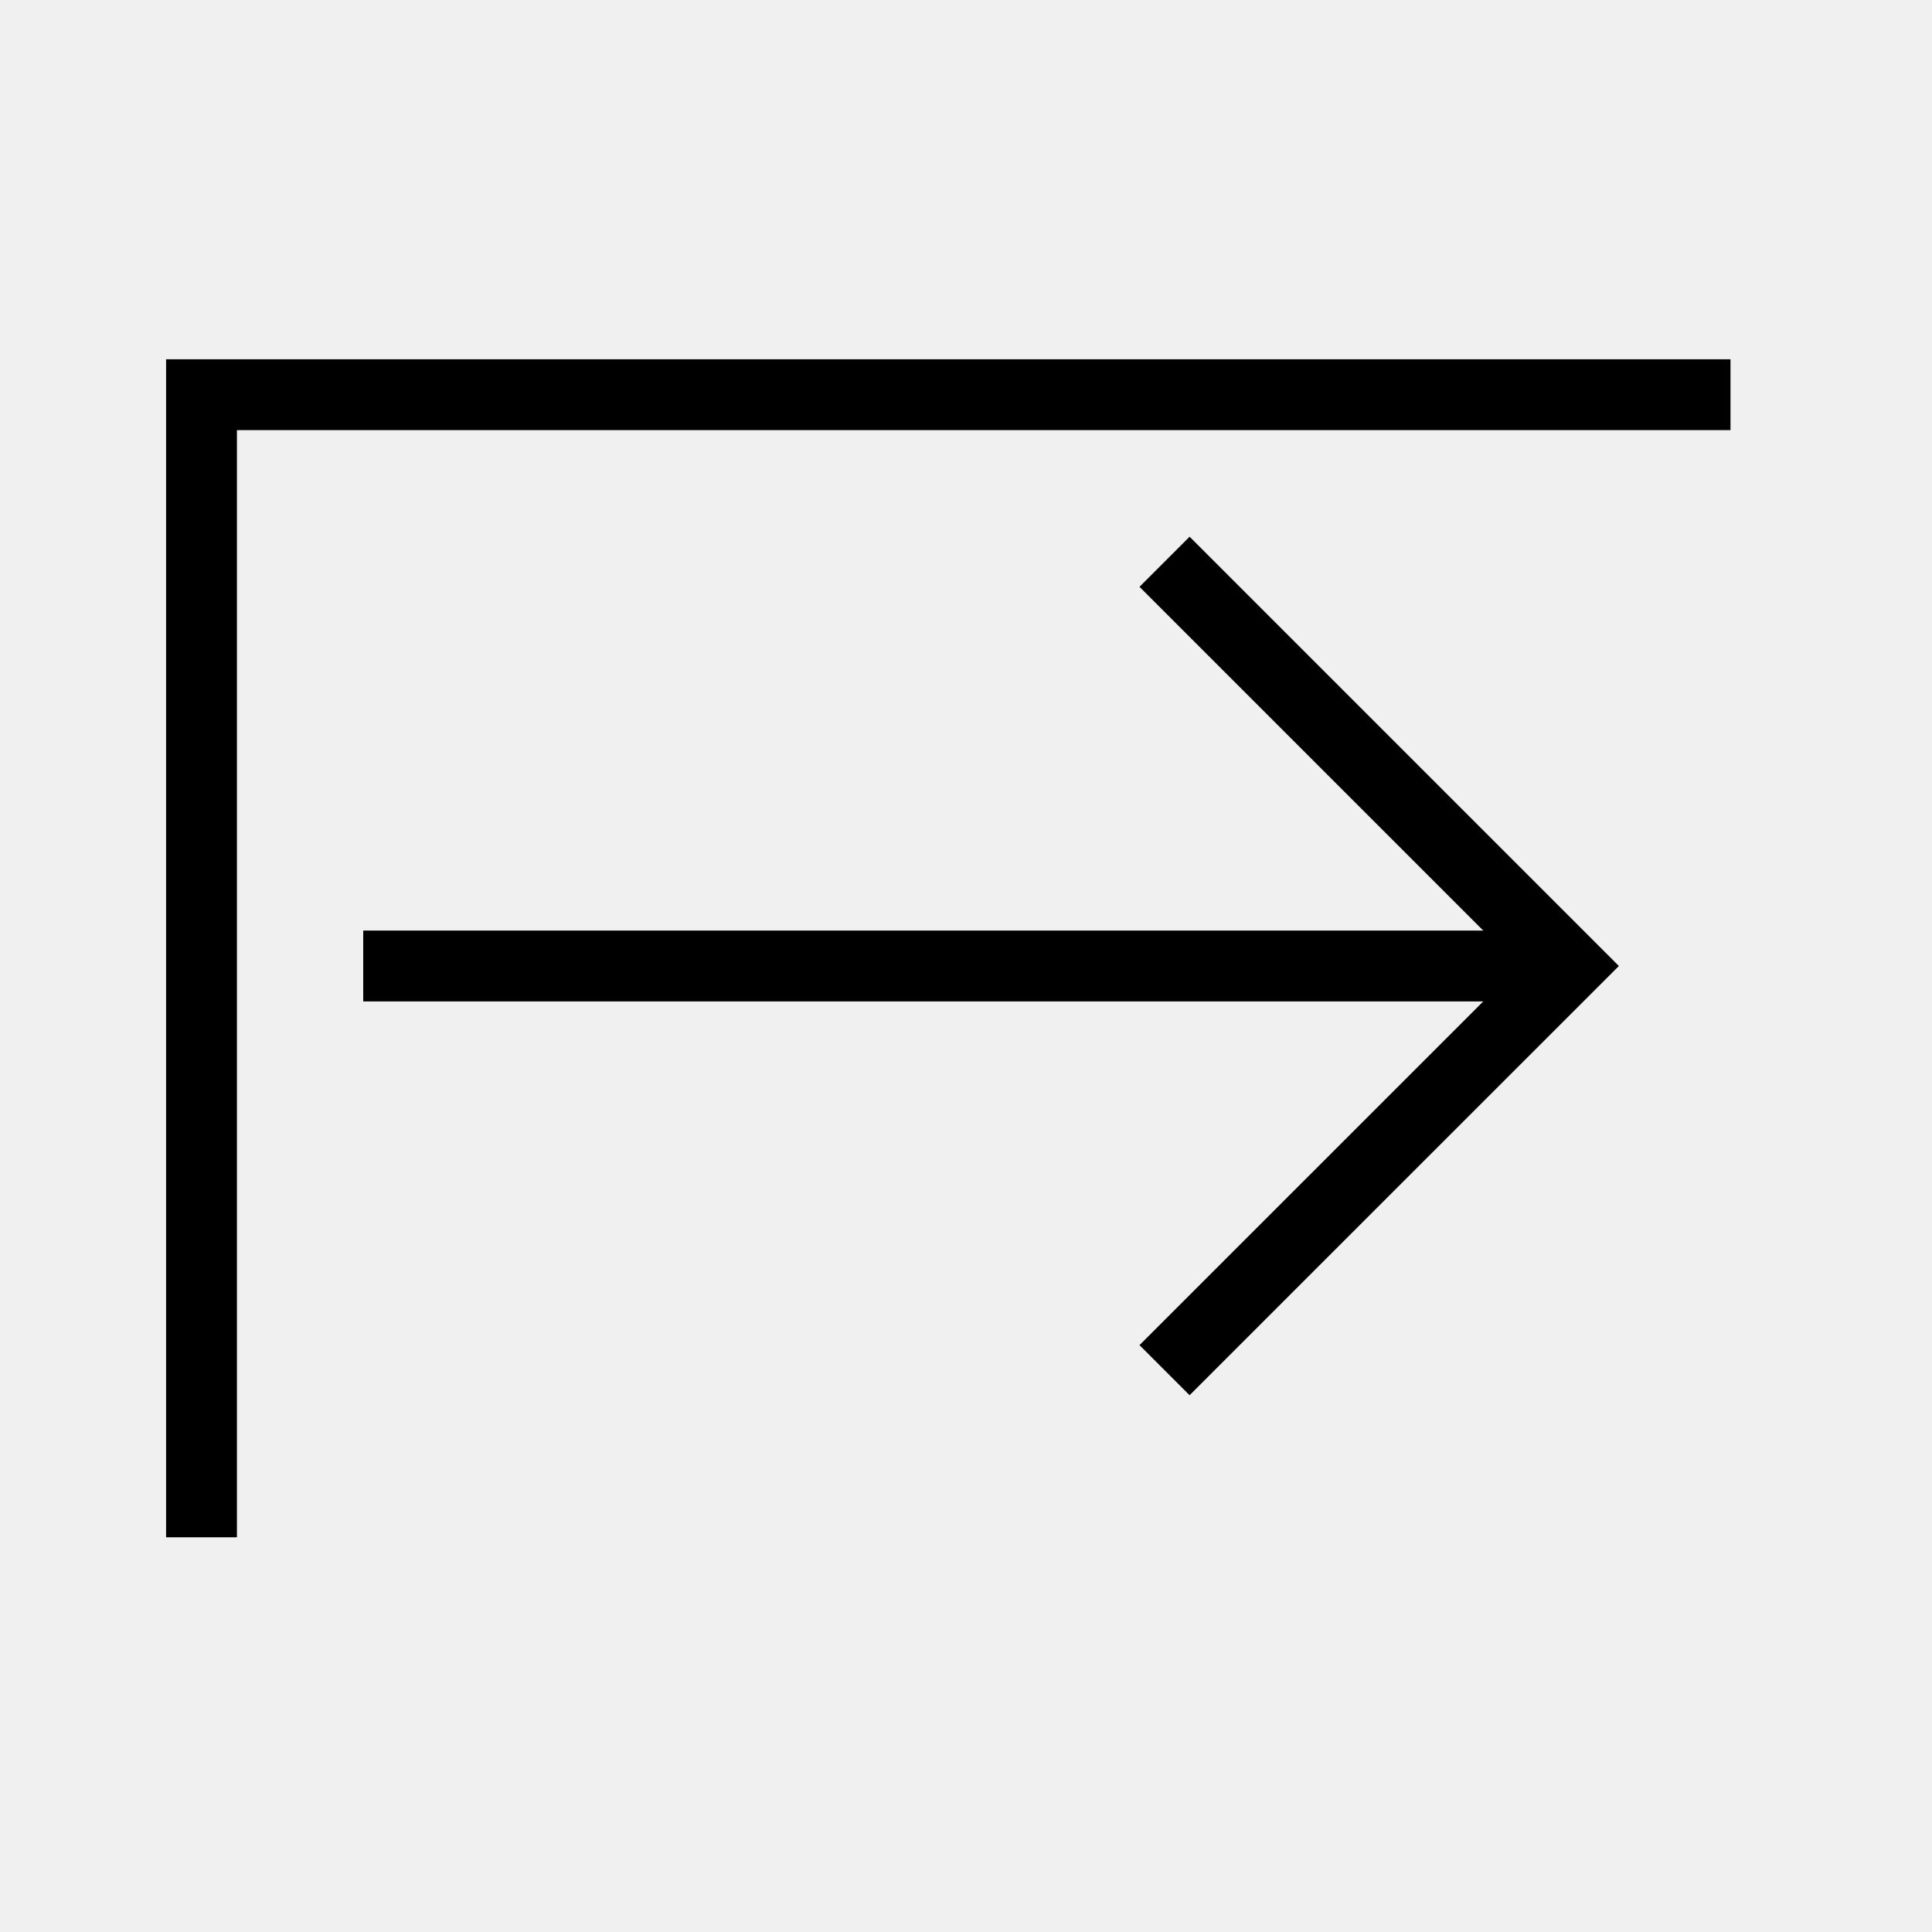
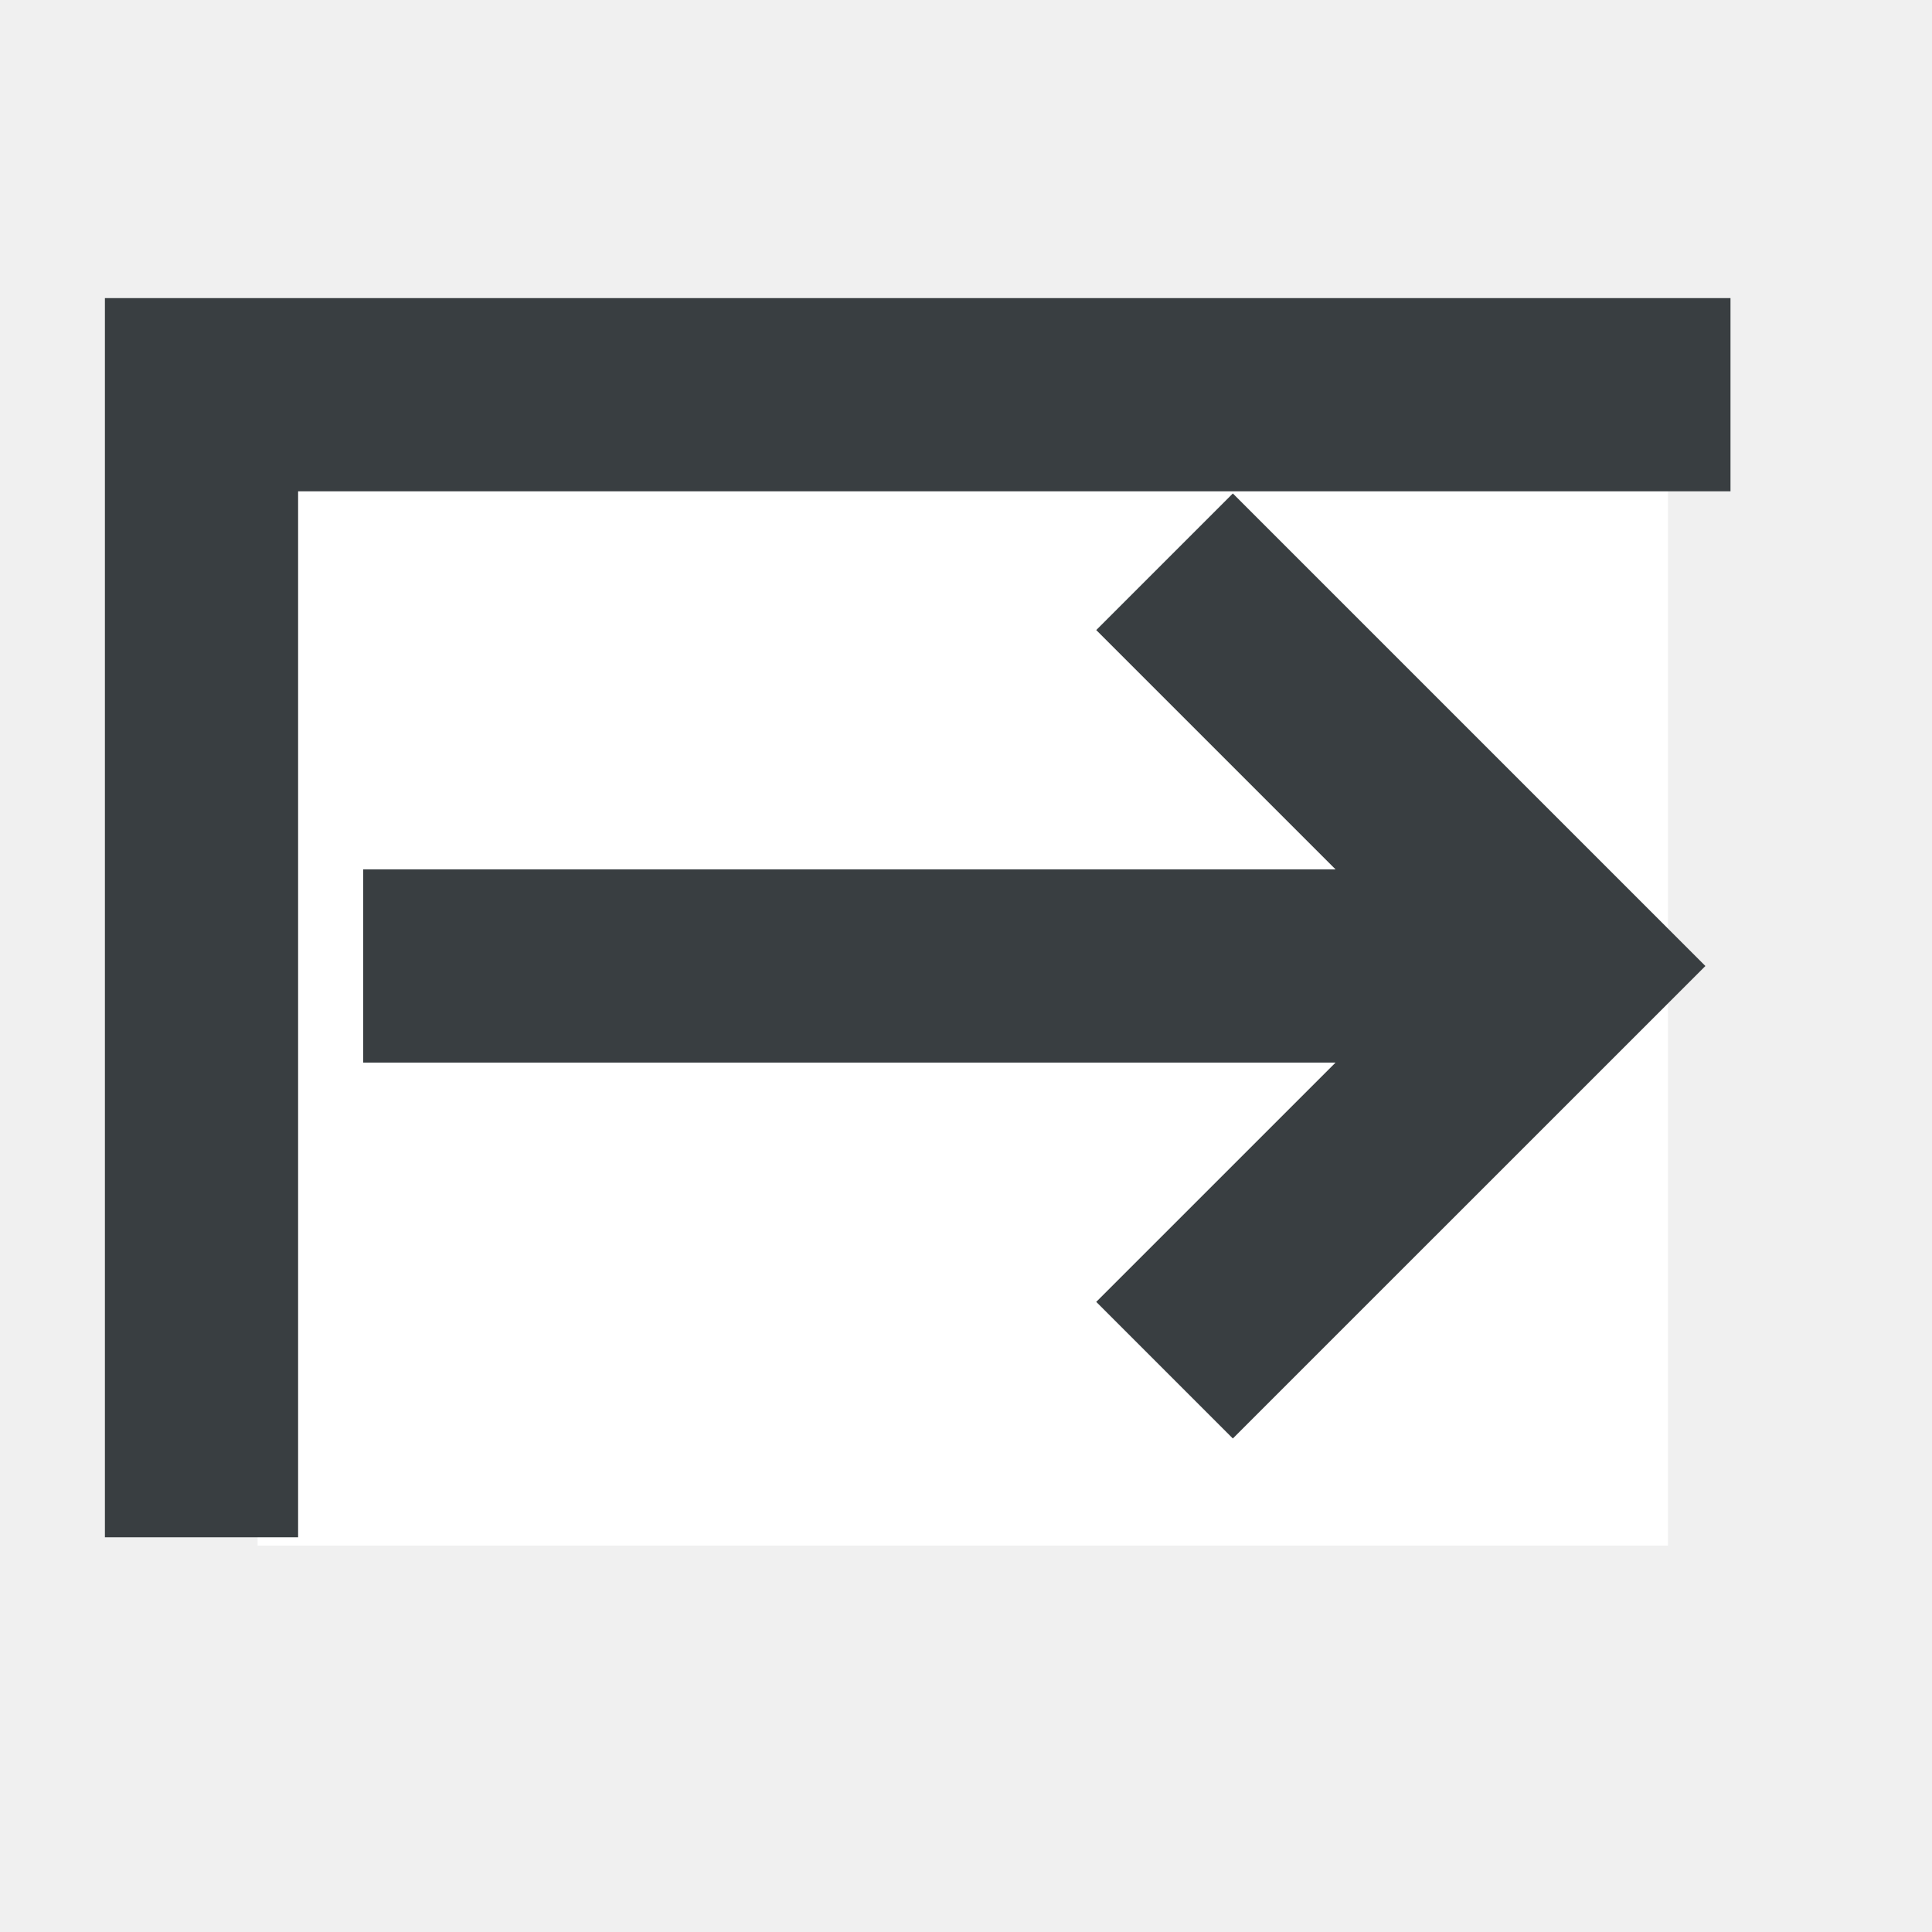
<svg xmlns="http://www.w3.org/2000/svg" viewBox="0 0 300 300">
  <g id="Layer_5" data-name="Layer 5">
-     <line x1="56.4" y1="150" x2="243.6" y2="150" style="fill:none;stroke:#000;stroke-miterlimit:10;stroke-width:11px" />
-     <polyline points="180.83 87.23 243.6 150 180.83 212.76" style="fill:none;stroke:#000;stroke-miterlimit:10;stroke-width:11px" />
-     <polyline points="268.71 61.29 31.29 61.29 31.29 238.71" style="fill:none;stroke:#000;stroke-miterlimit:10;stroke-width:11px" />
+     <rect x="40" y="55" fill="white" width="219px" height="185px" />
+     <line x1="56.4" y1="150" x2="243.6" y2="150" style="fill:white;stroke:#393e41;stroke-miterlimit:10;stroke-width:30px" />
+     <polyline points="180.83 87.23 243.6 150 180.83 212.76" style="fill:none;stroke:#393e41;stroke-miterlimit:10;stroke-width:30px;" />
+     <polyline points="268.71 61.29 31.29 61.29 31.29 238.71" style="fill:none;stroke:#393e41;stroke-miterlimit:10;stroke-width:30px" />
  </g>
</svg>
